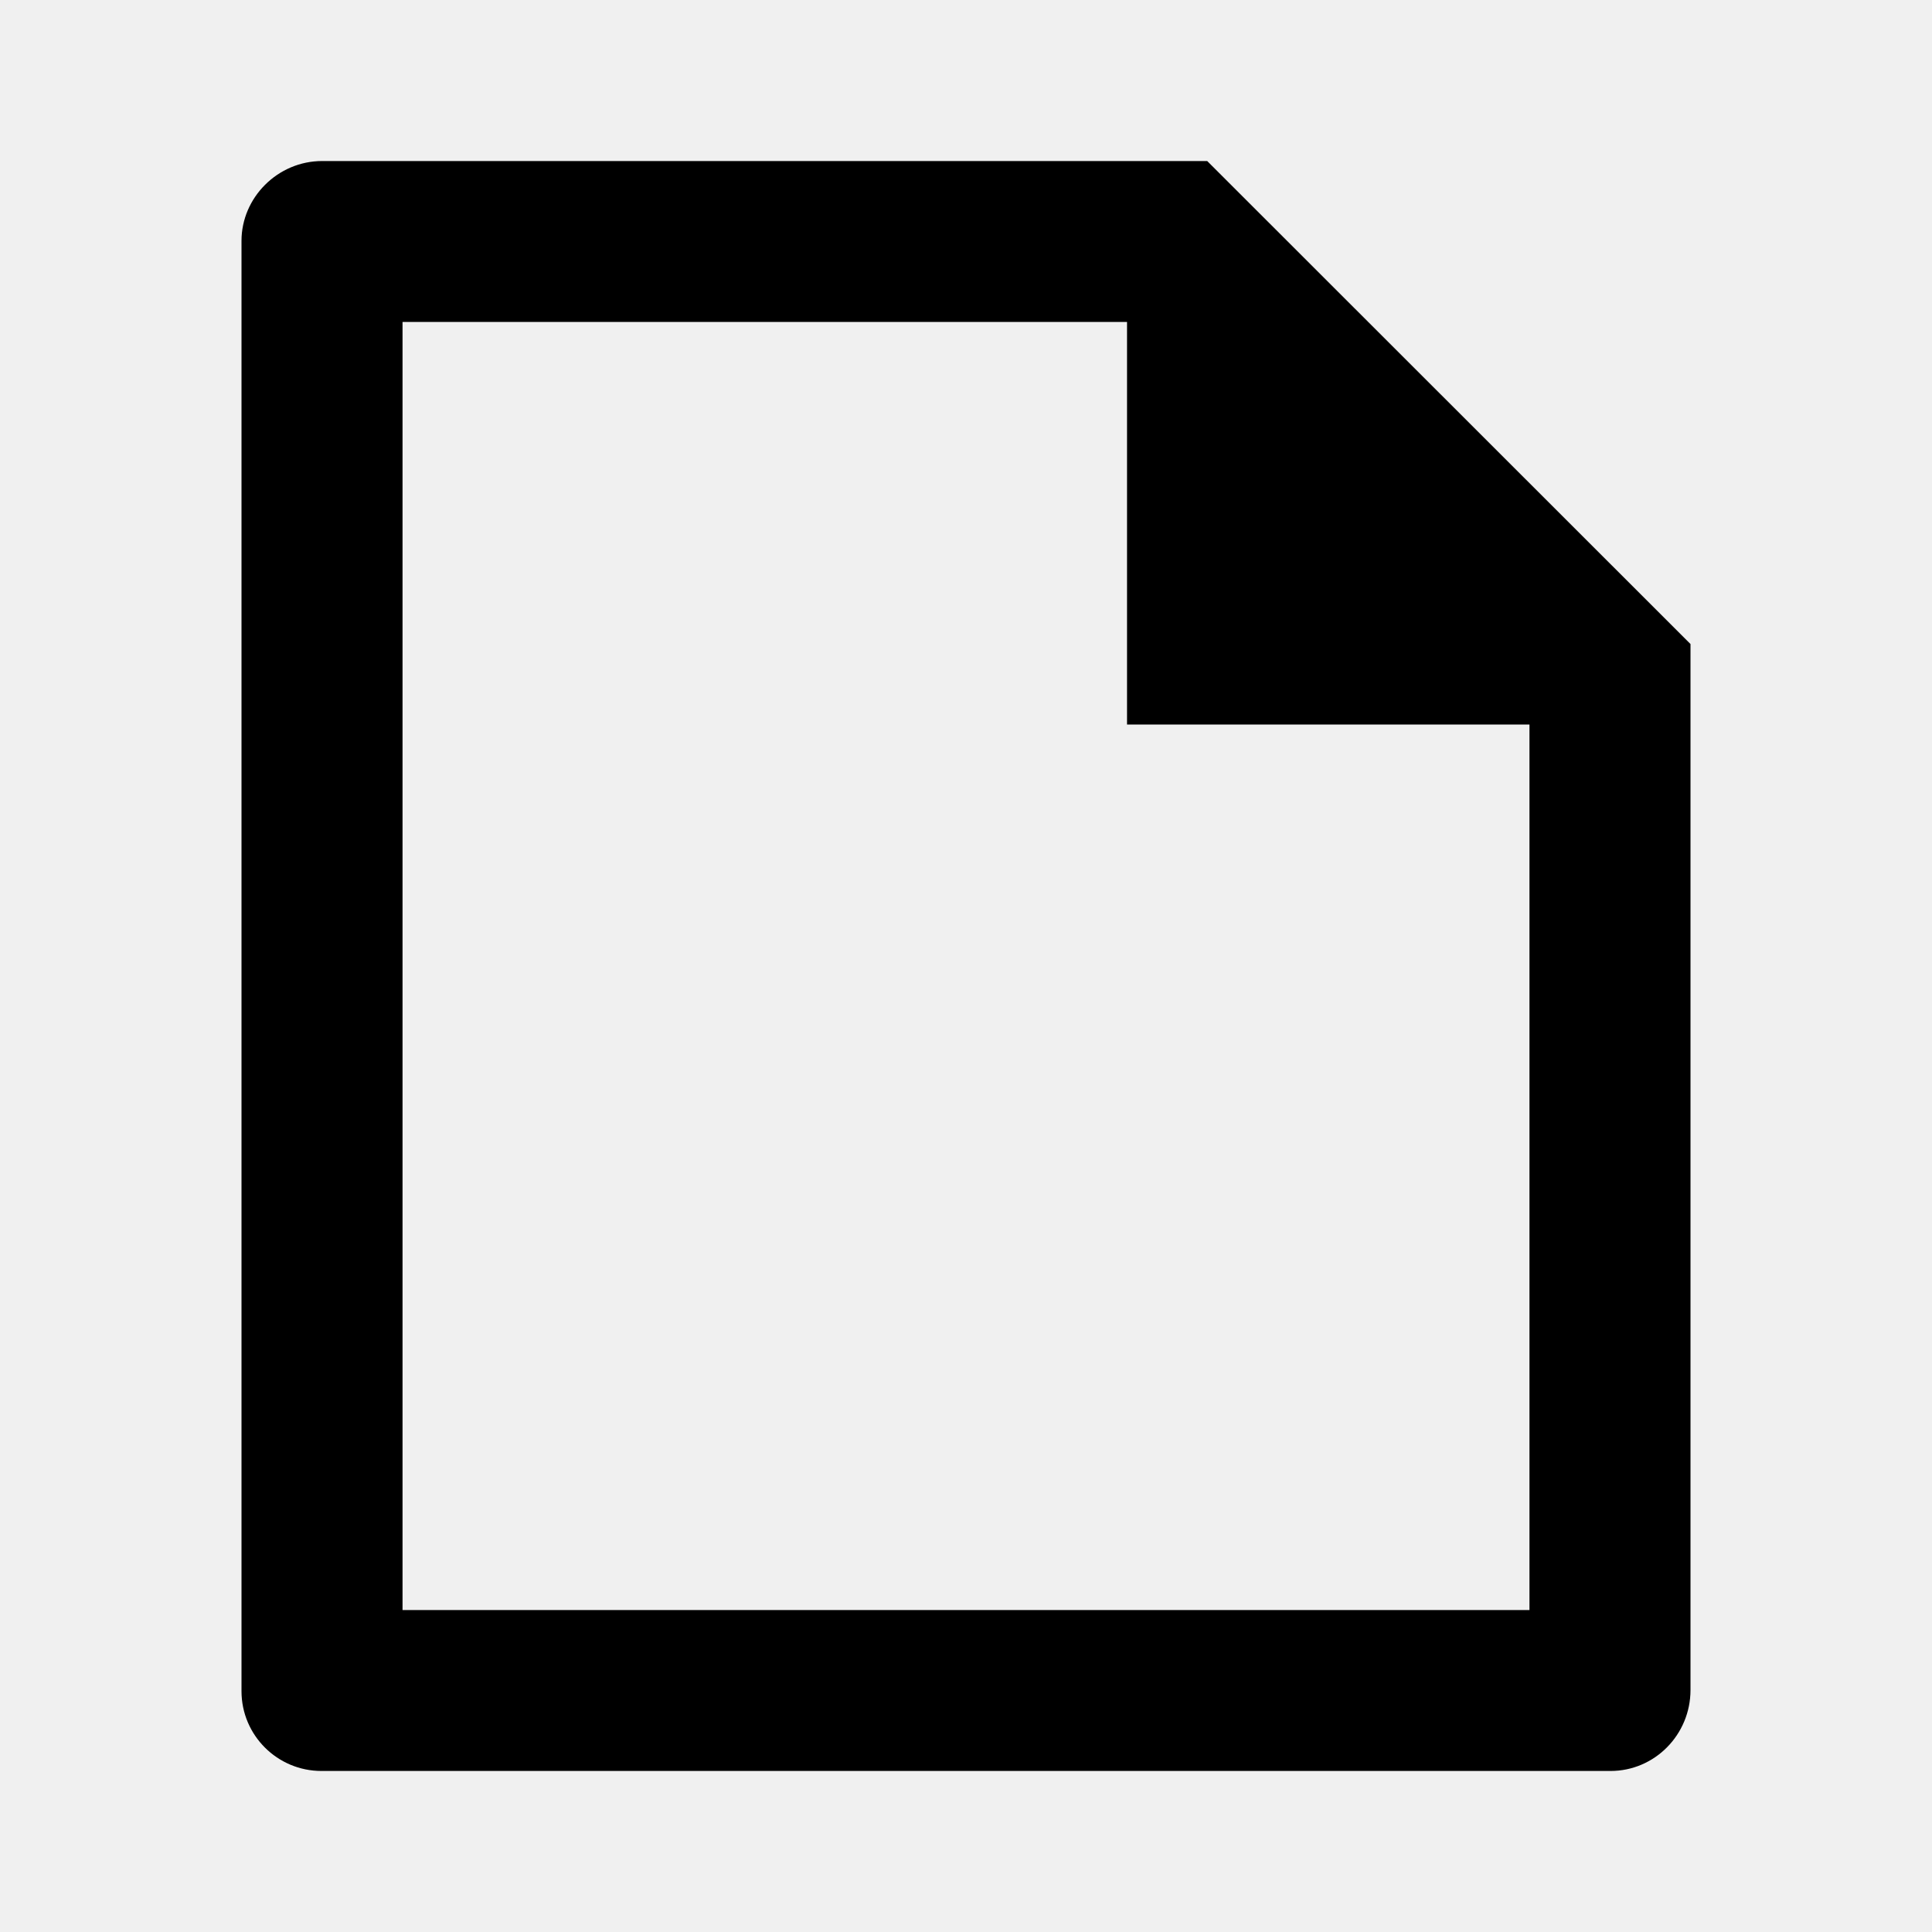
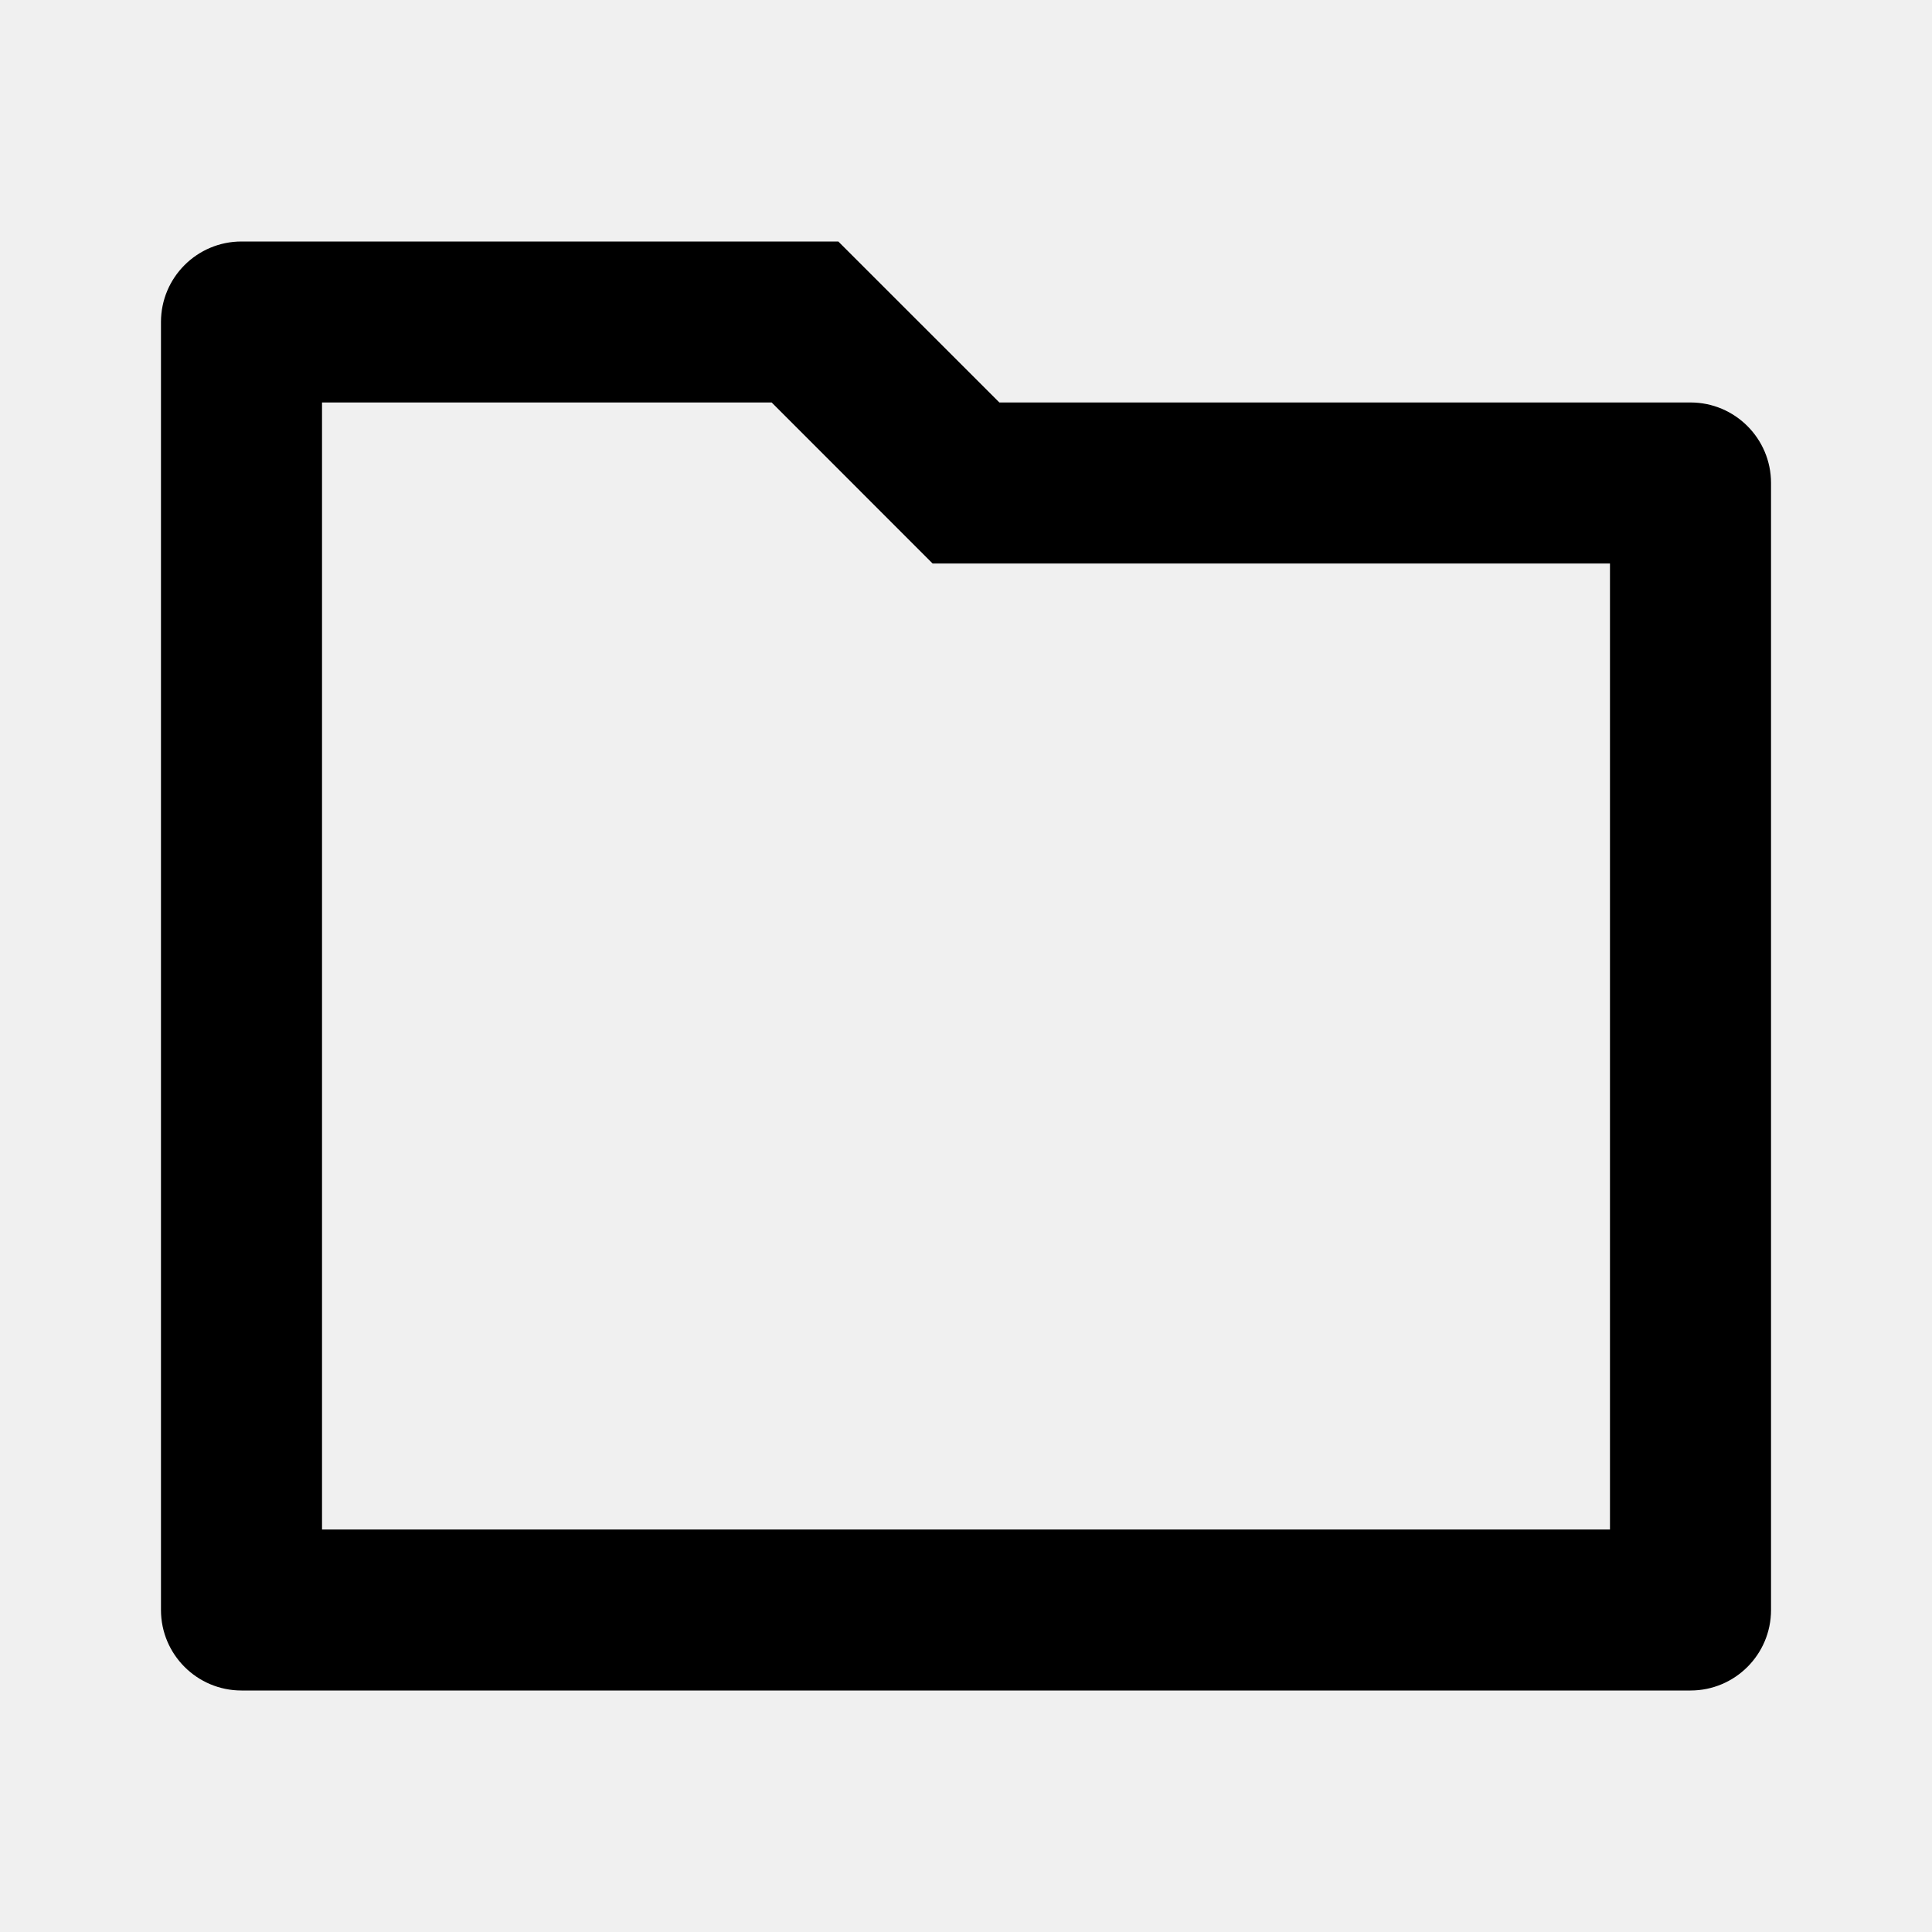
- <svg xmlns="http://www.w3.org/2000/svg" xmlns:xlink="http://www.w3.org/1999/xlink" width="20" height="20" viewBox="0 0 20 20" fill="none">
-   <g opacity="1" transform="translate(0 0)">
-     <mask id="bg-mask-0" fill="white">
-       <use transform="translate(0 0)" xlink:href="#path_0" />
-     </mask>
-     <g mask="url(#bg-mask-0)">
-       <path id="路径 1" fill-rule="evenodd" style="fill:#000000" opacity="1" d="M17.5 6.667L17.5 17.494C17.5 17.958 17.129 18.333 16.672 18.333L3.328 18.333C2.871 18.333 2.5 17.963 2.5 17.507L2.5 2.493C2.5 2.046 2.874 1.667 3.335 1.667L12.497 1.667L17.5 6.667ZM15.833 7.5L11.667 7.5L11.667 3.333L4.167 3.333L4.167 16.667L15.833 16.667L15.833 7.5Z" />
-     </g>
-   </g>
-   <defs>
-     <rect id="path_0" x="0" y="0" width="20" height="20" rx="0" ry="0" />
-   </defs>
+ <svg xmlns="http://www.w3.org/2000/svg" width="22" height="22" viewBox="0 0 22 22" fill="none">
+   <path d="M3.667 4.583L3.667 17.417L18.333 17.417L18.333 6.417L10.62 6.417L8.787 4.583L3.667 4.583ZM11.38 4.583L19.25 4.583C19.756 4.583 20.167 4.994 20.167 5.5L20.167 18.333C20.167 18.84 19.756 19.25 19.25 19.25L2.75 19.25C2.244 19.25 1.833 18.84 1.833 18.333L1.833 3.667C1.833 3.16 2.244 2.75 2.75 2.75L9.546 2.75L11.38 4.583Z" fill="#000000">
+ </path>
</svg>
